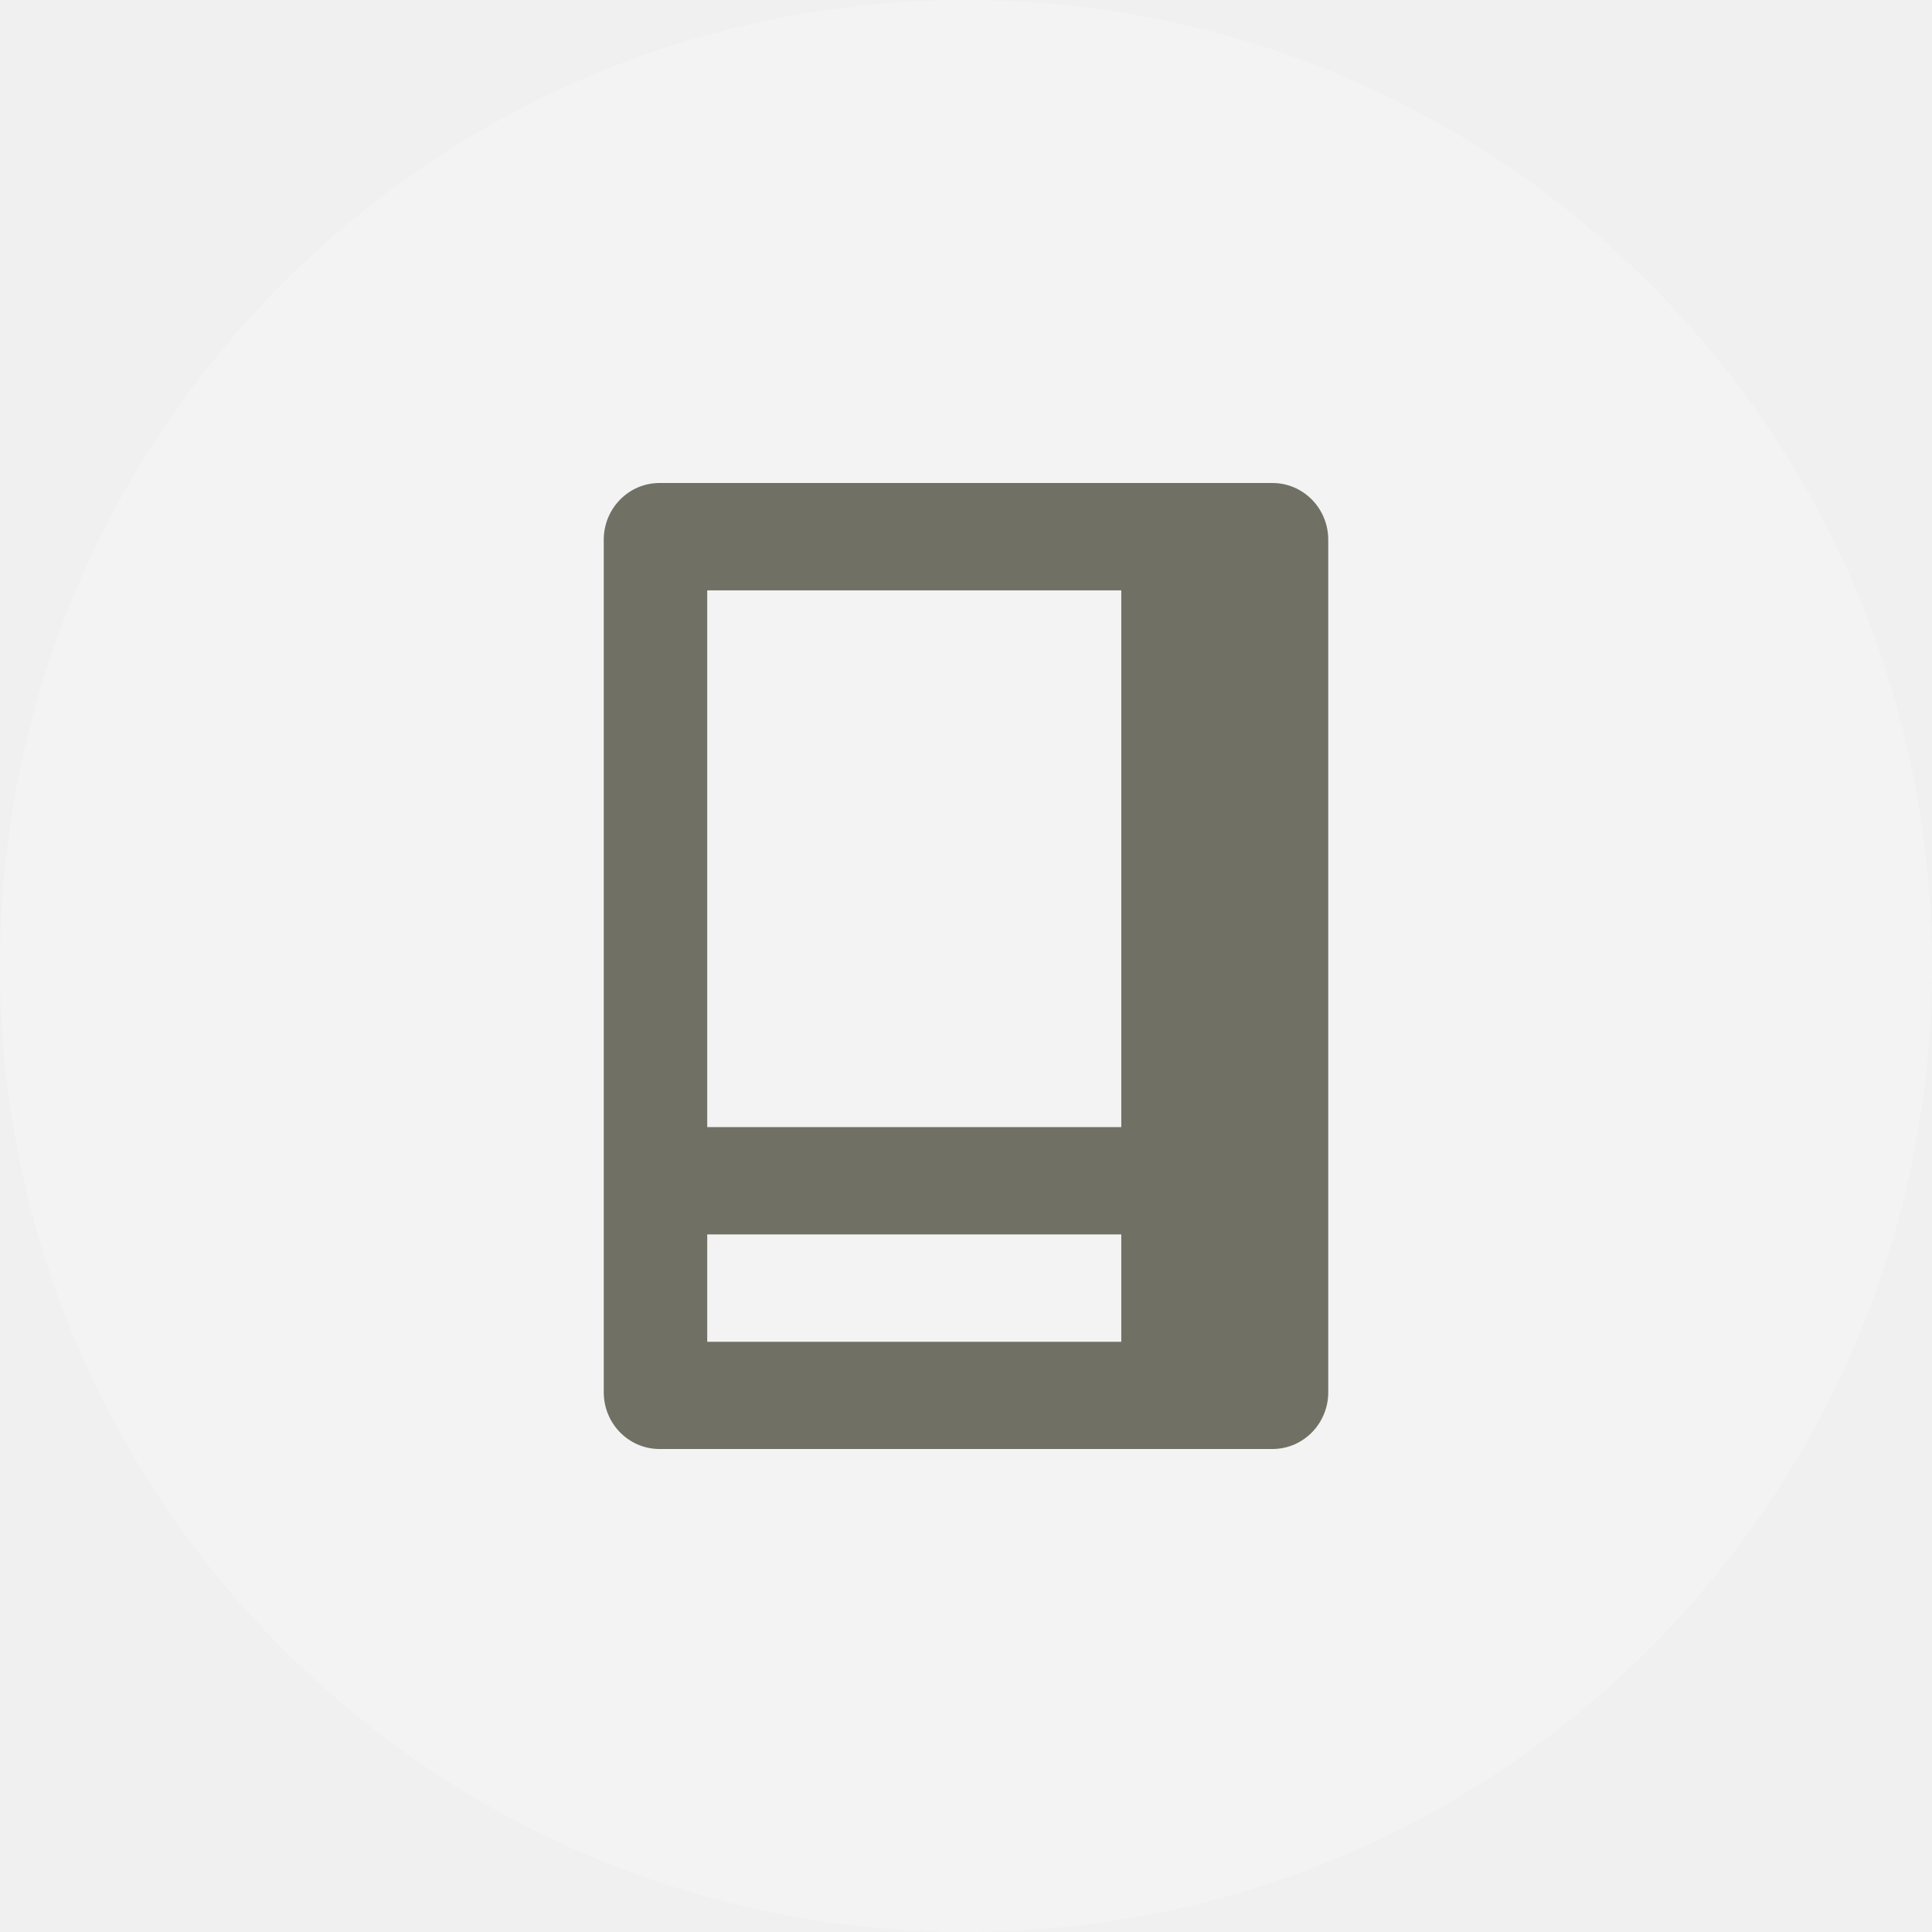
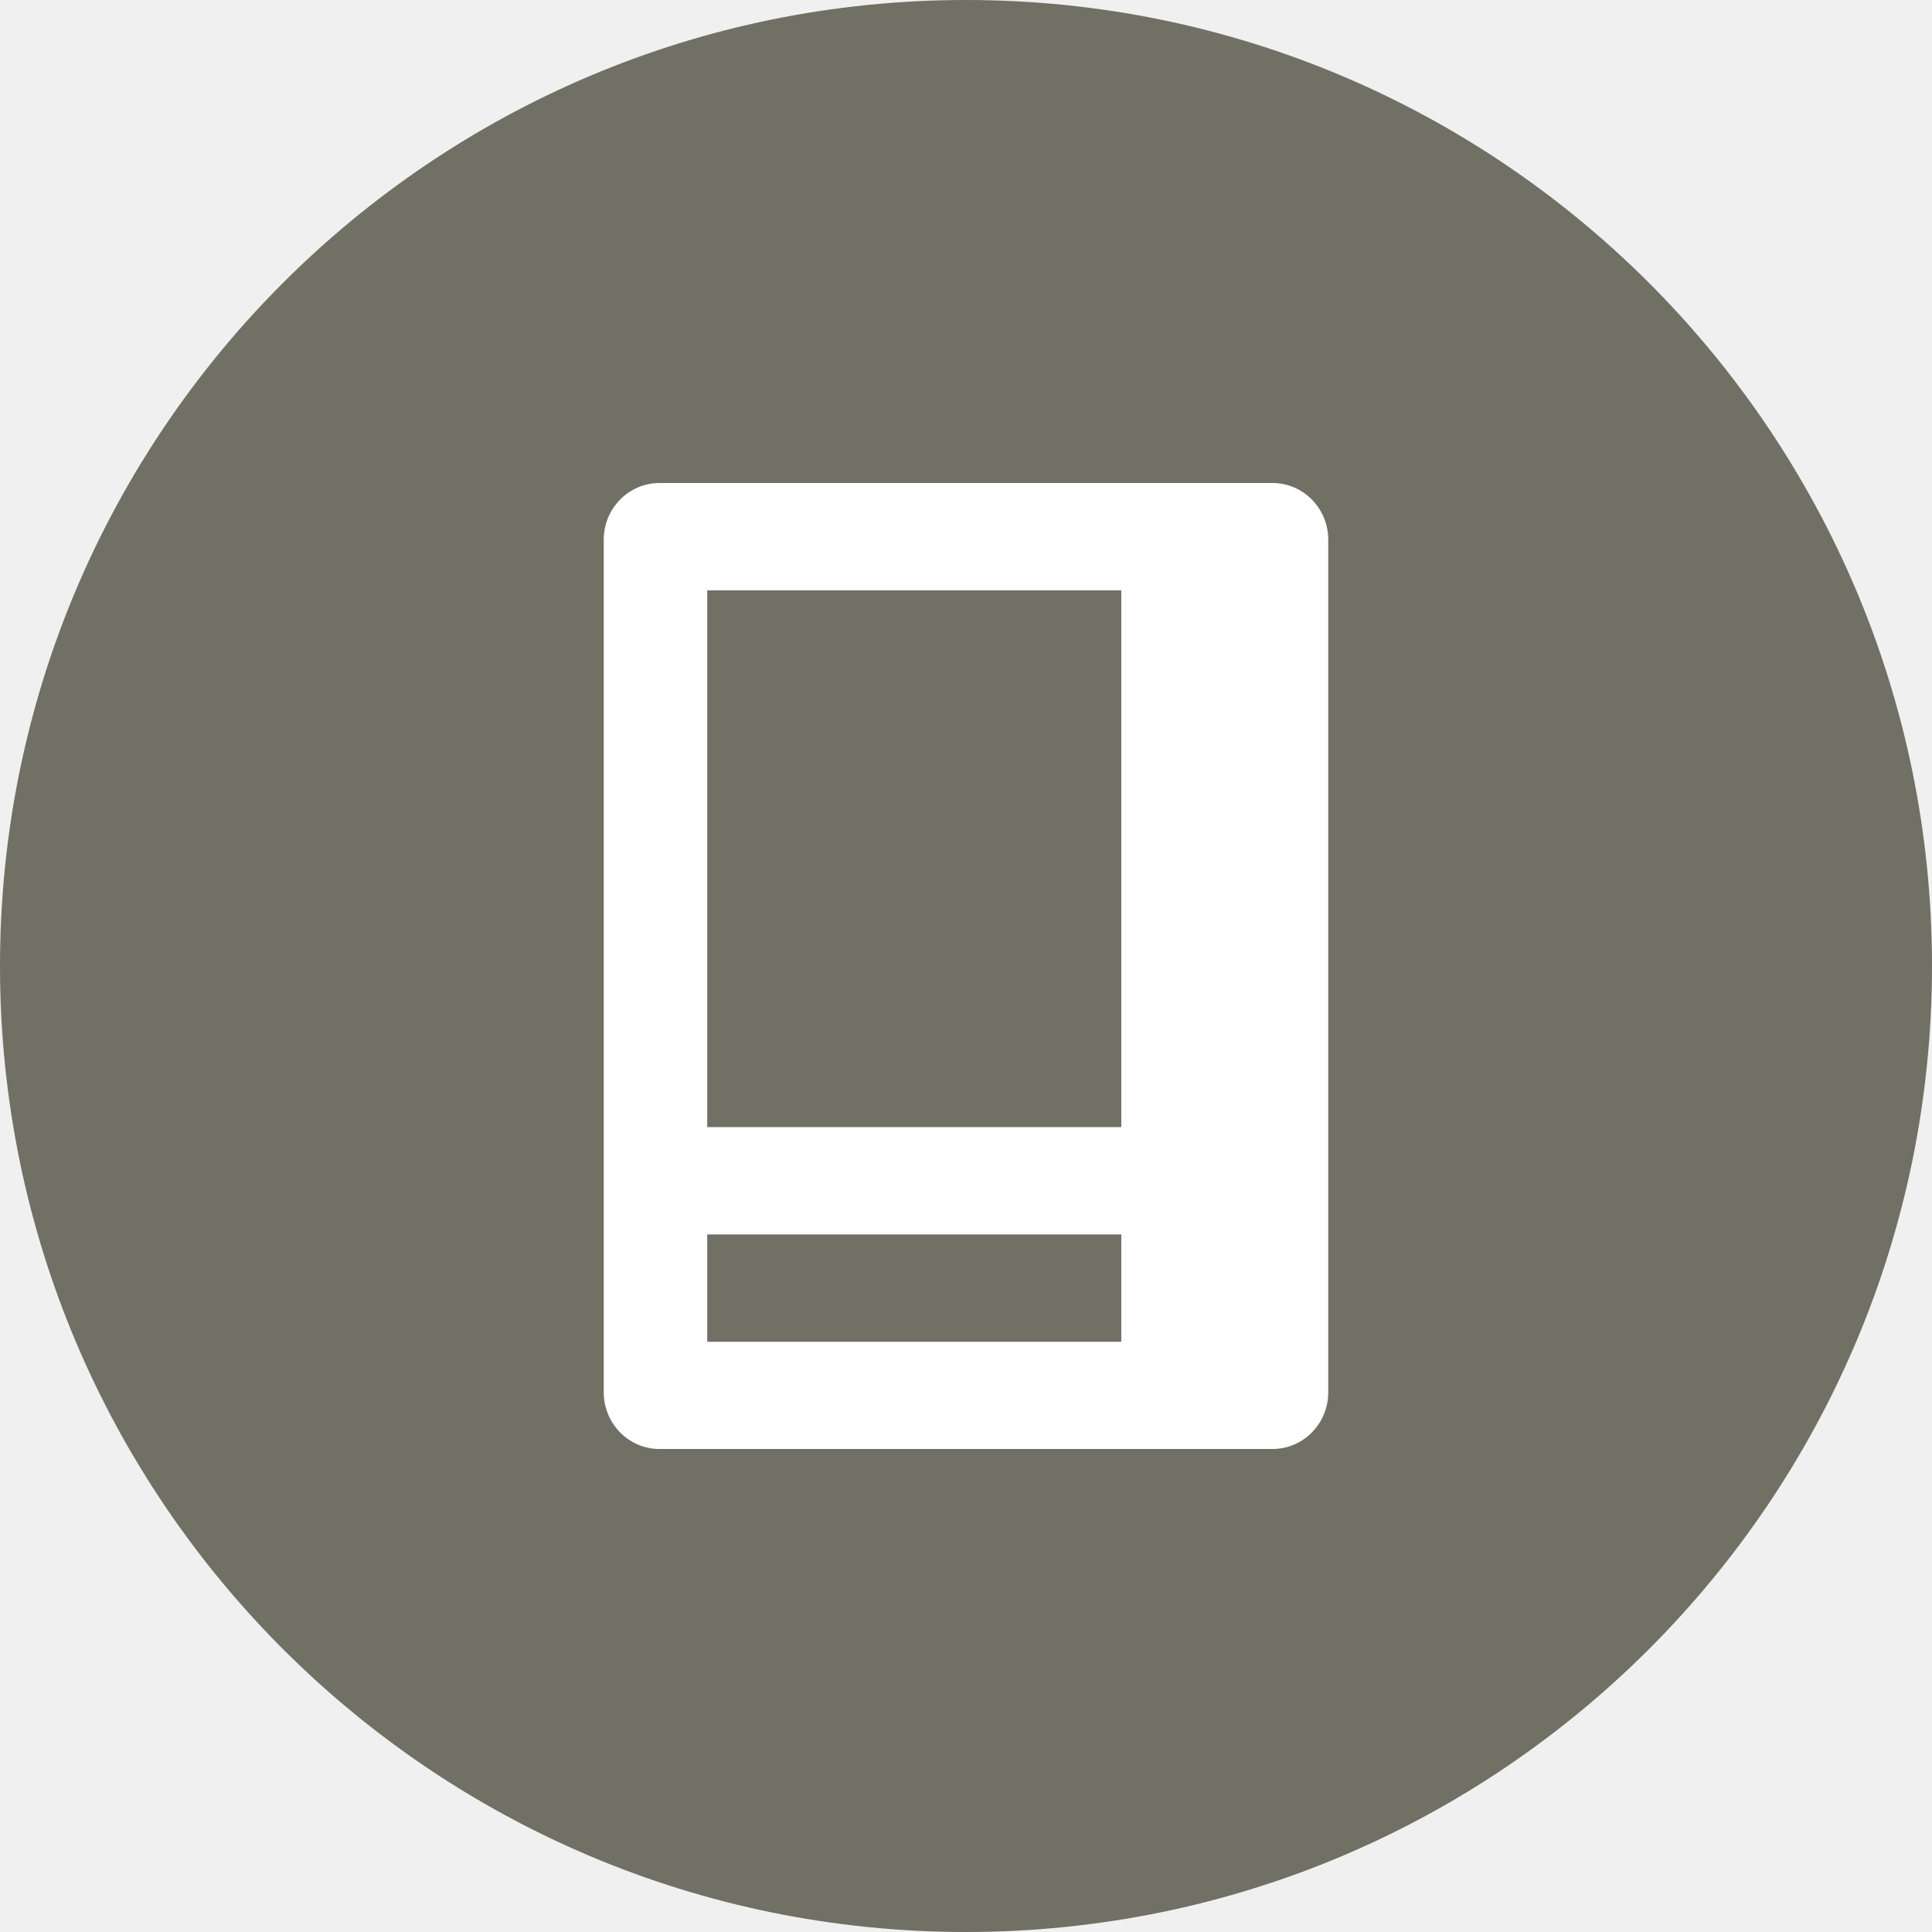
- <svg width="16" height="16" viewBox="0 0 16 16">
-   <g fill="none" fill-rule="evenodd">
-     <circle cx="8" cy="8" r="8" fill="#FFF" opacity=".2" />
-     <path fill="#717065" d="M10.538,4 L5.462,4 C5.207,4 5,4.21 5,4.47 L5,11.53 C5,11.79 5.207,12 5.462,12 L10.538,12 C10.793,12 11,11.79 11,11.53 L11,4.47 C11,4.21 10.793,4 10.538,4 L10.538,4 Z M9.286,11.112 L5.857,11.112 L5.857,10.223 L9.286,10.223 L9.286,11.112 L9.286,11.112 Z M9.286,9.334 L5.857,9.334 L5.857,4.889 L9.286,4.889 L9.286,9.334 L9.286,9.334 Z" />
+ <svg xmlns="http://www.w3.org/2000/svg" width="16px" height="16px" viewBox="0 0 16 16" version="1.1">
+   <defs />
+   <g id="Icons" stroke="none" stroke-width="1" fill="none" fill-rule="evenodd">
+     <g id="Icons-Light" transform="translate(-1682, -1342)">
+       <g id="vending-s" transform="translate(1682, 1342)">
+         <circle id="border" fill="#717065" cx="8" cy="8" r="8" />
+         <path d="M10.538,4 L5.462,4 C5.207,4 5,4.21 5,4.47 L5,11.53 C5,11.79 5.207,12 5.462,12 L10.538,12 C10.793,12 11,11.79 11,11.53 L11,4.47 C11,4.21 10.793,4 10.538,4 L10.538,4 Z M9.286,11.112 L5.857,11.112 L5.857,10.223 L9.286,10.223 L9.286,11.112 L9.286,11.112 Z M9.286,9.334 L5.857,9.334 L5.857,4.889 L9.286,4.889 L9.286,9.334 L9.286,9.334 Z" id="icon" fill="#FFFFFF" />
+       </g>
+     </g>
  </g>
</svg>
